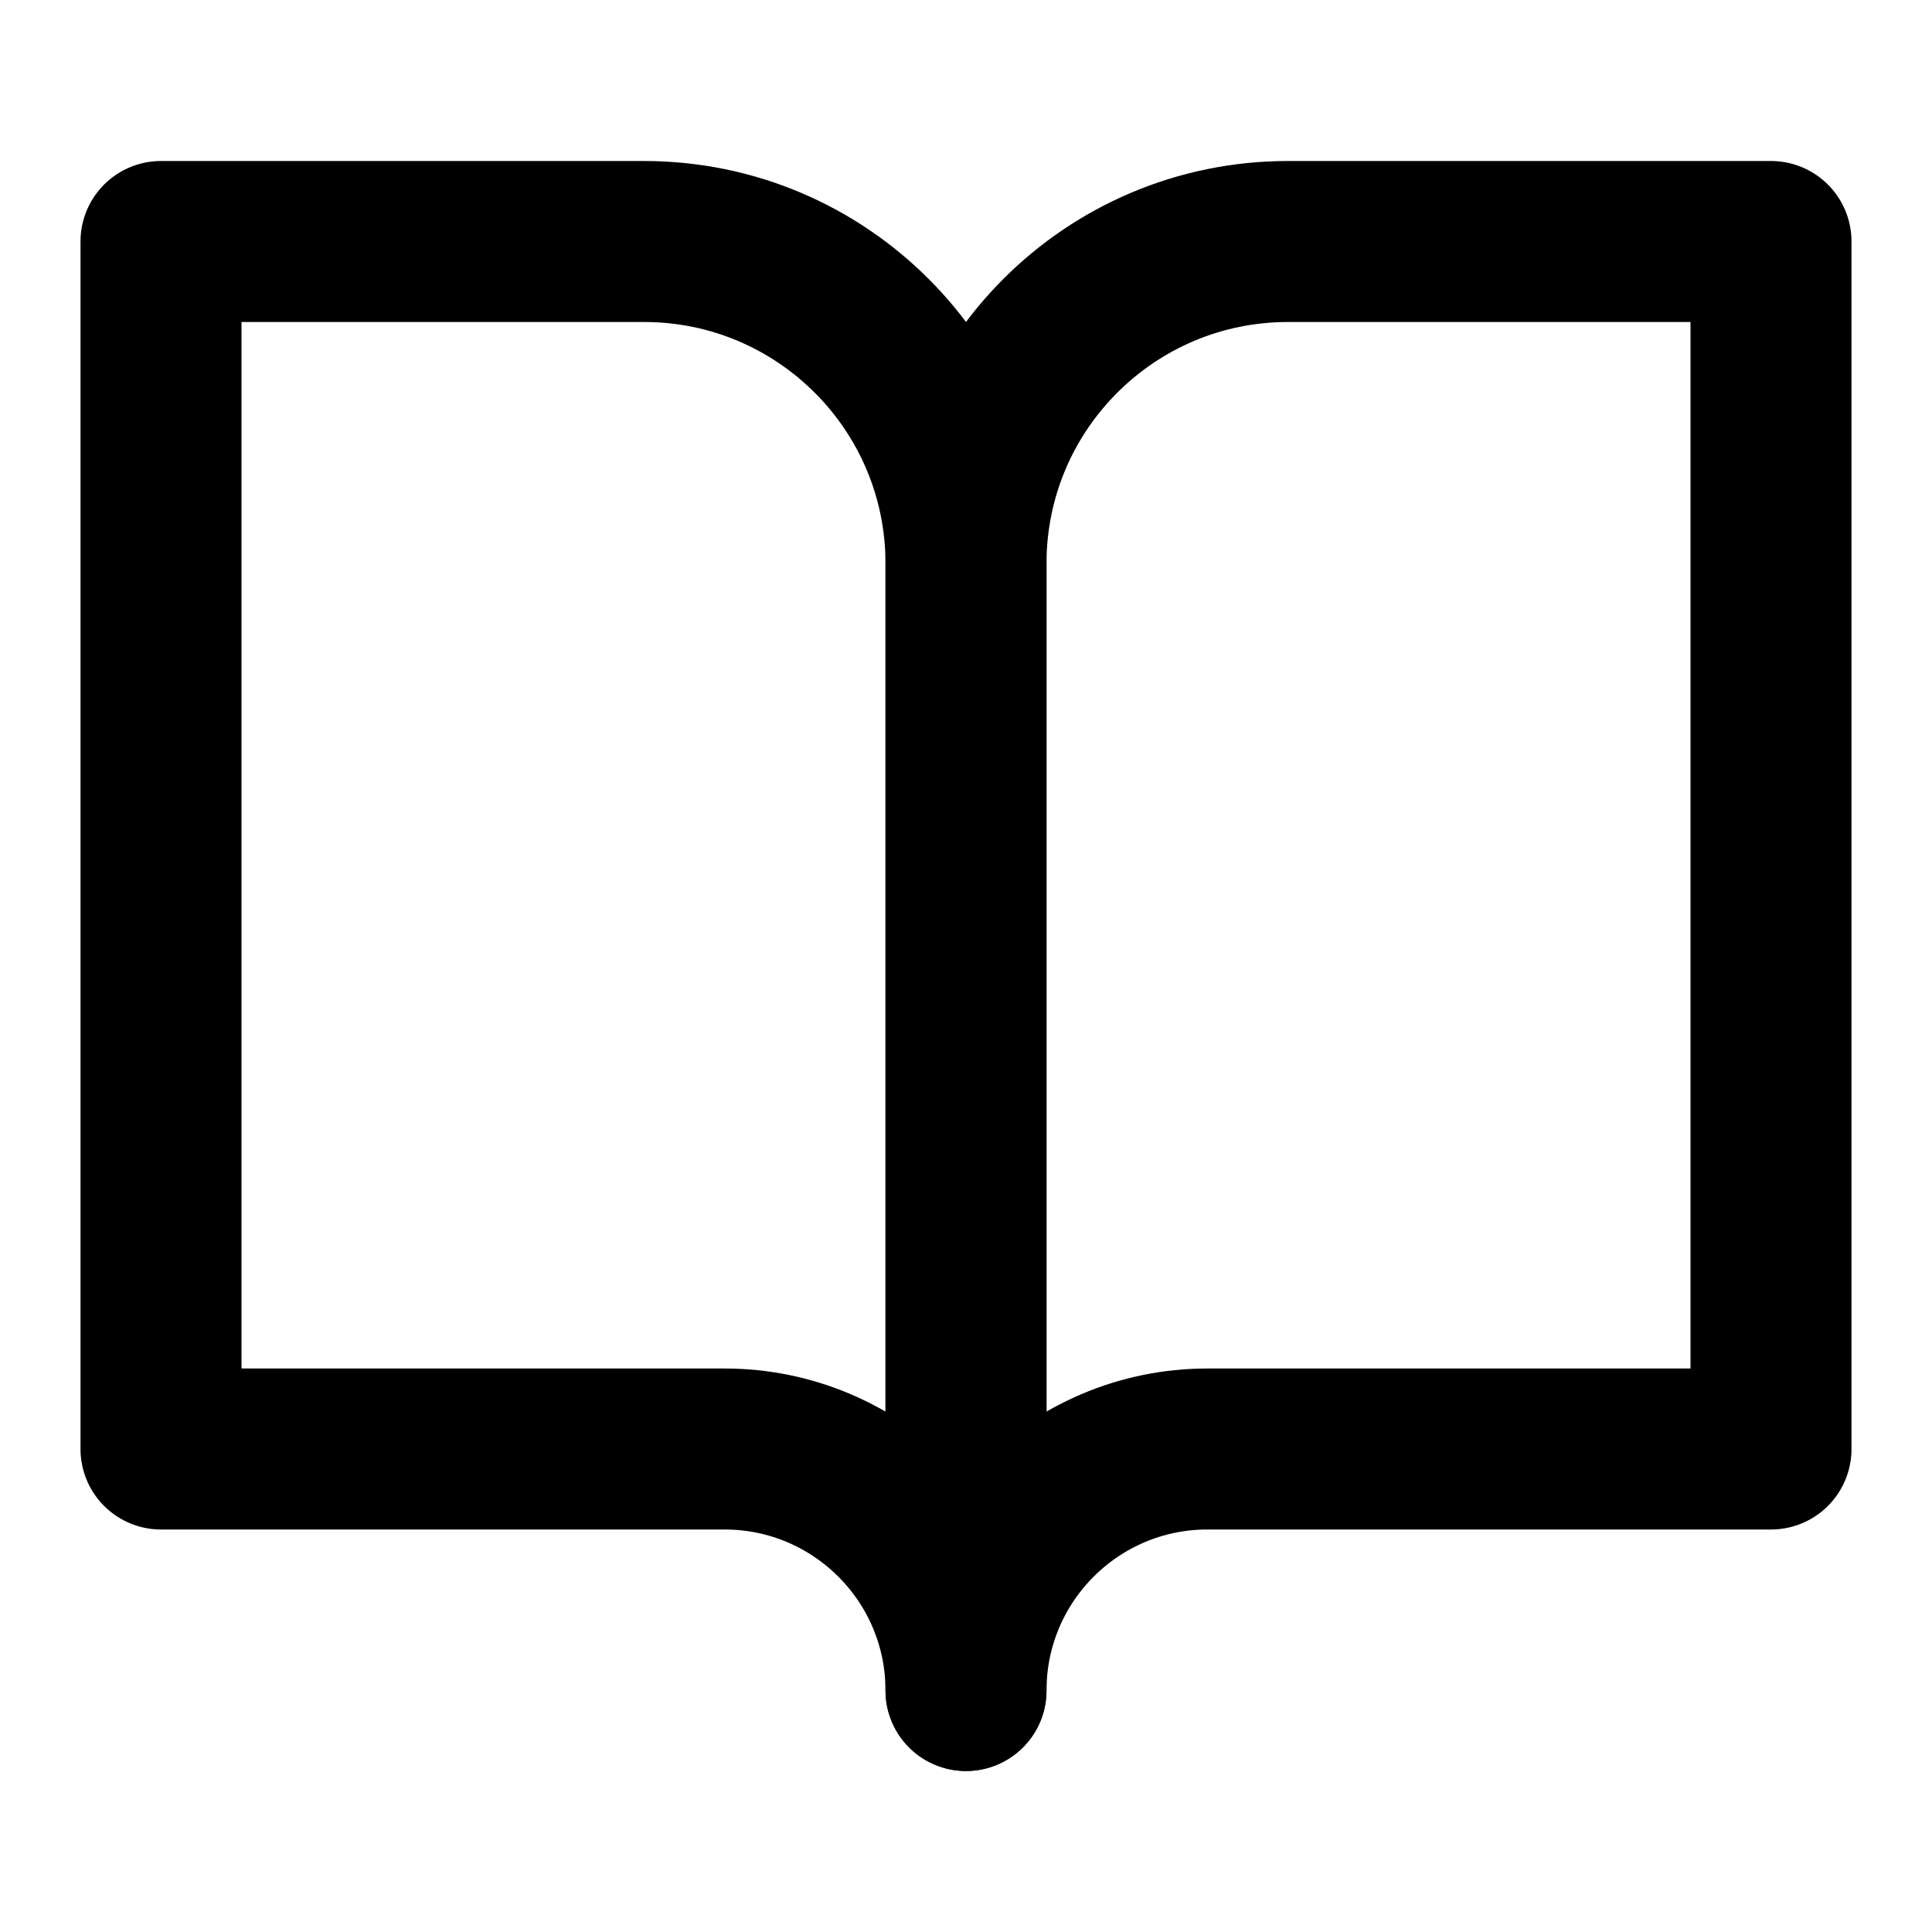
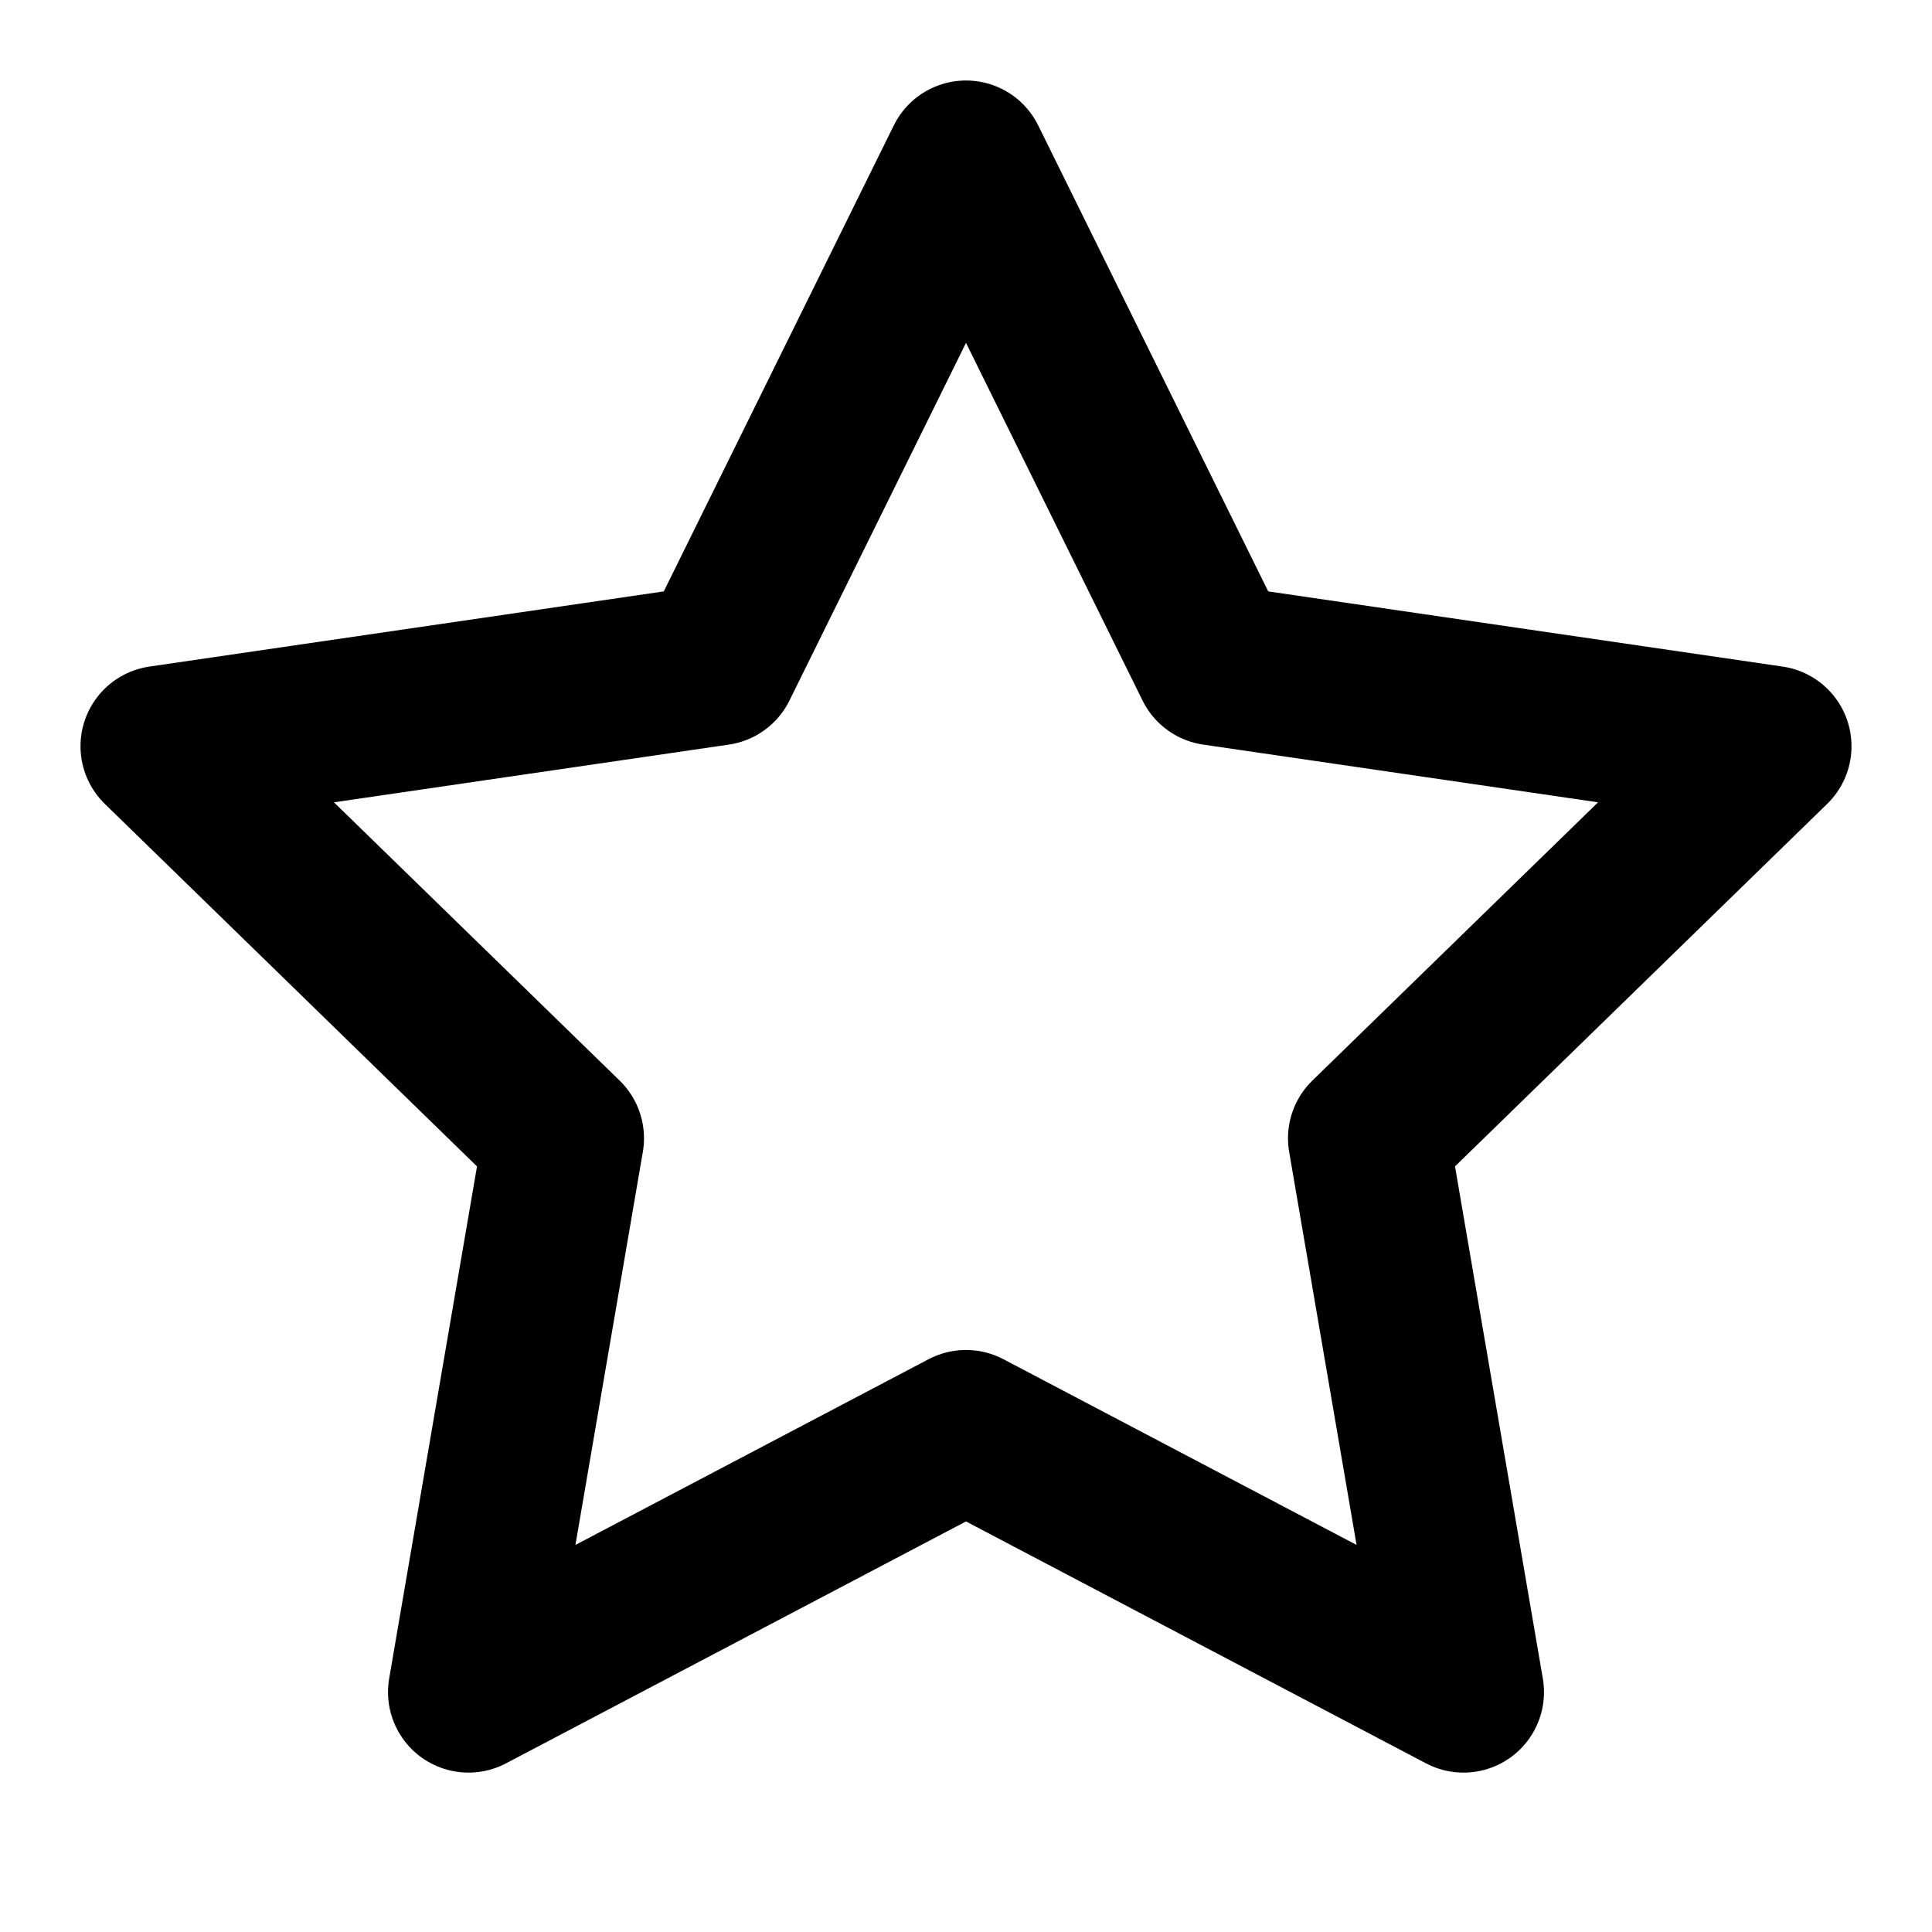
<svg xmlns="http://www.w3.org/2000/svg" width="24" height="24" viewBox="0 0 24 24" fill="none" stroke="currentColor" stroke-width="2" stroke-linecap="round" stroke-linejoin="round">
-   <path d="M2 3h6a4 4 0 0 1 4 4v14a3 3 0 0 0-3-3H2z" />
-   <path d="M22 3h-6a4 4 0 0 0-4 4v14a3 3 0 0 1 3-3h7z" />
+   <polygon points="12 2 15.09 8.26 22 9.27 17 14.14 18.18 21.02 12 17.77 5.82 21.02 7 14.14 2 9.27 8.91 8.26 12 2" />
</svg>
